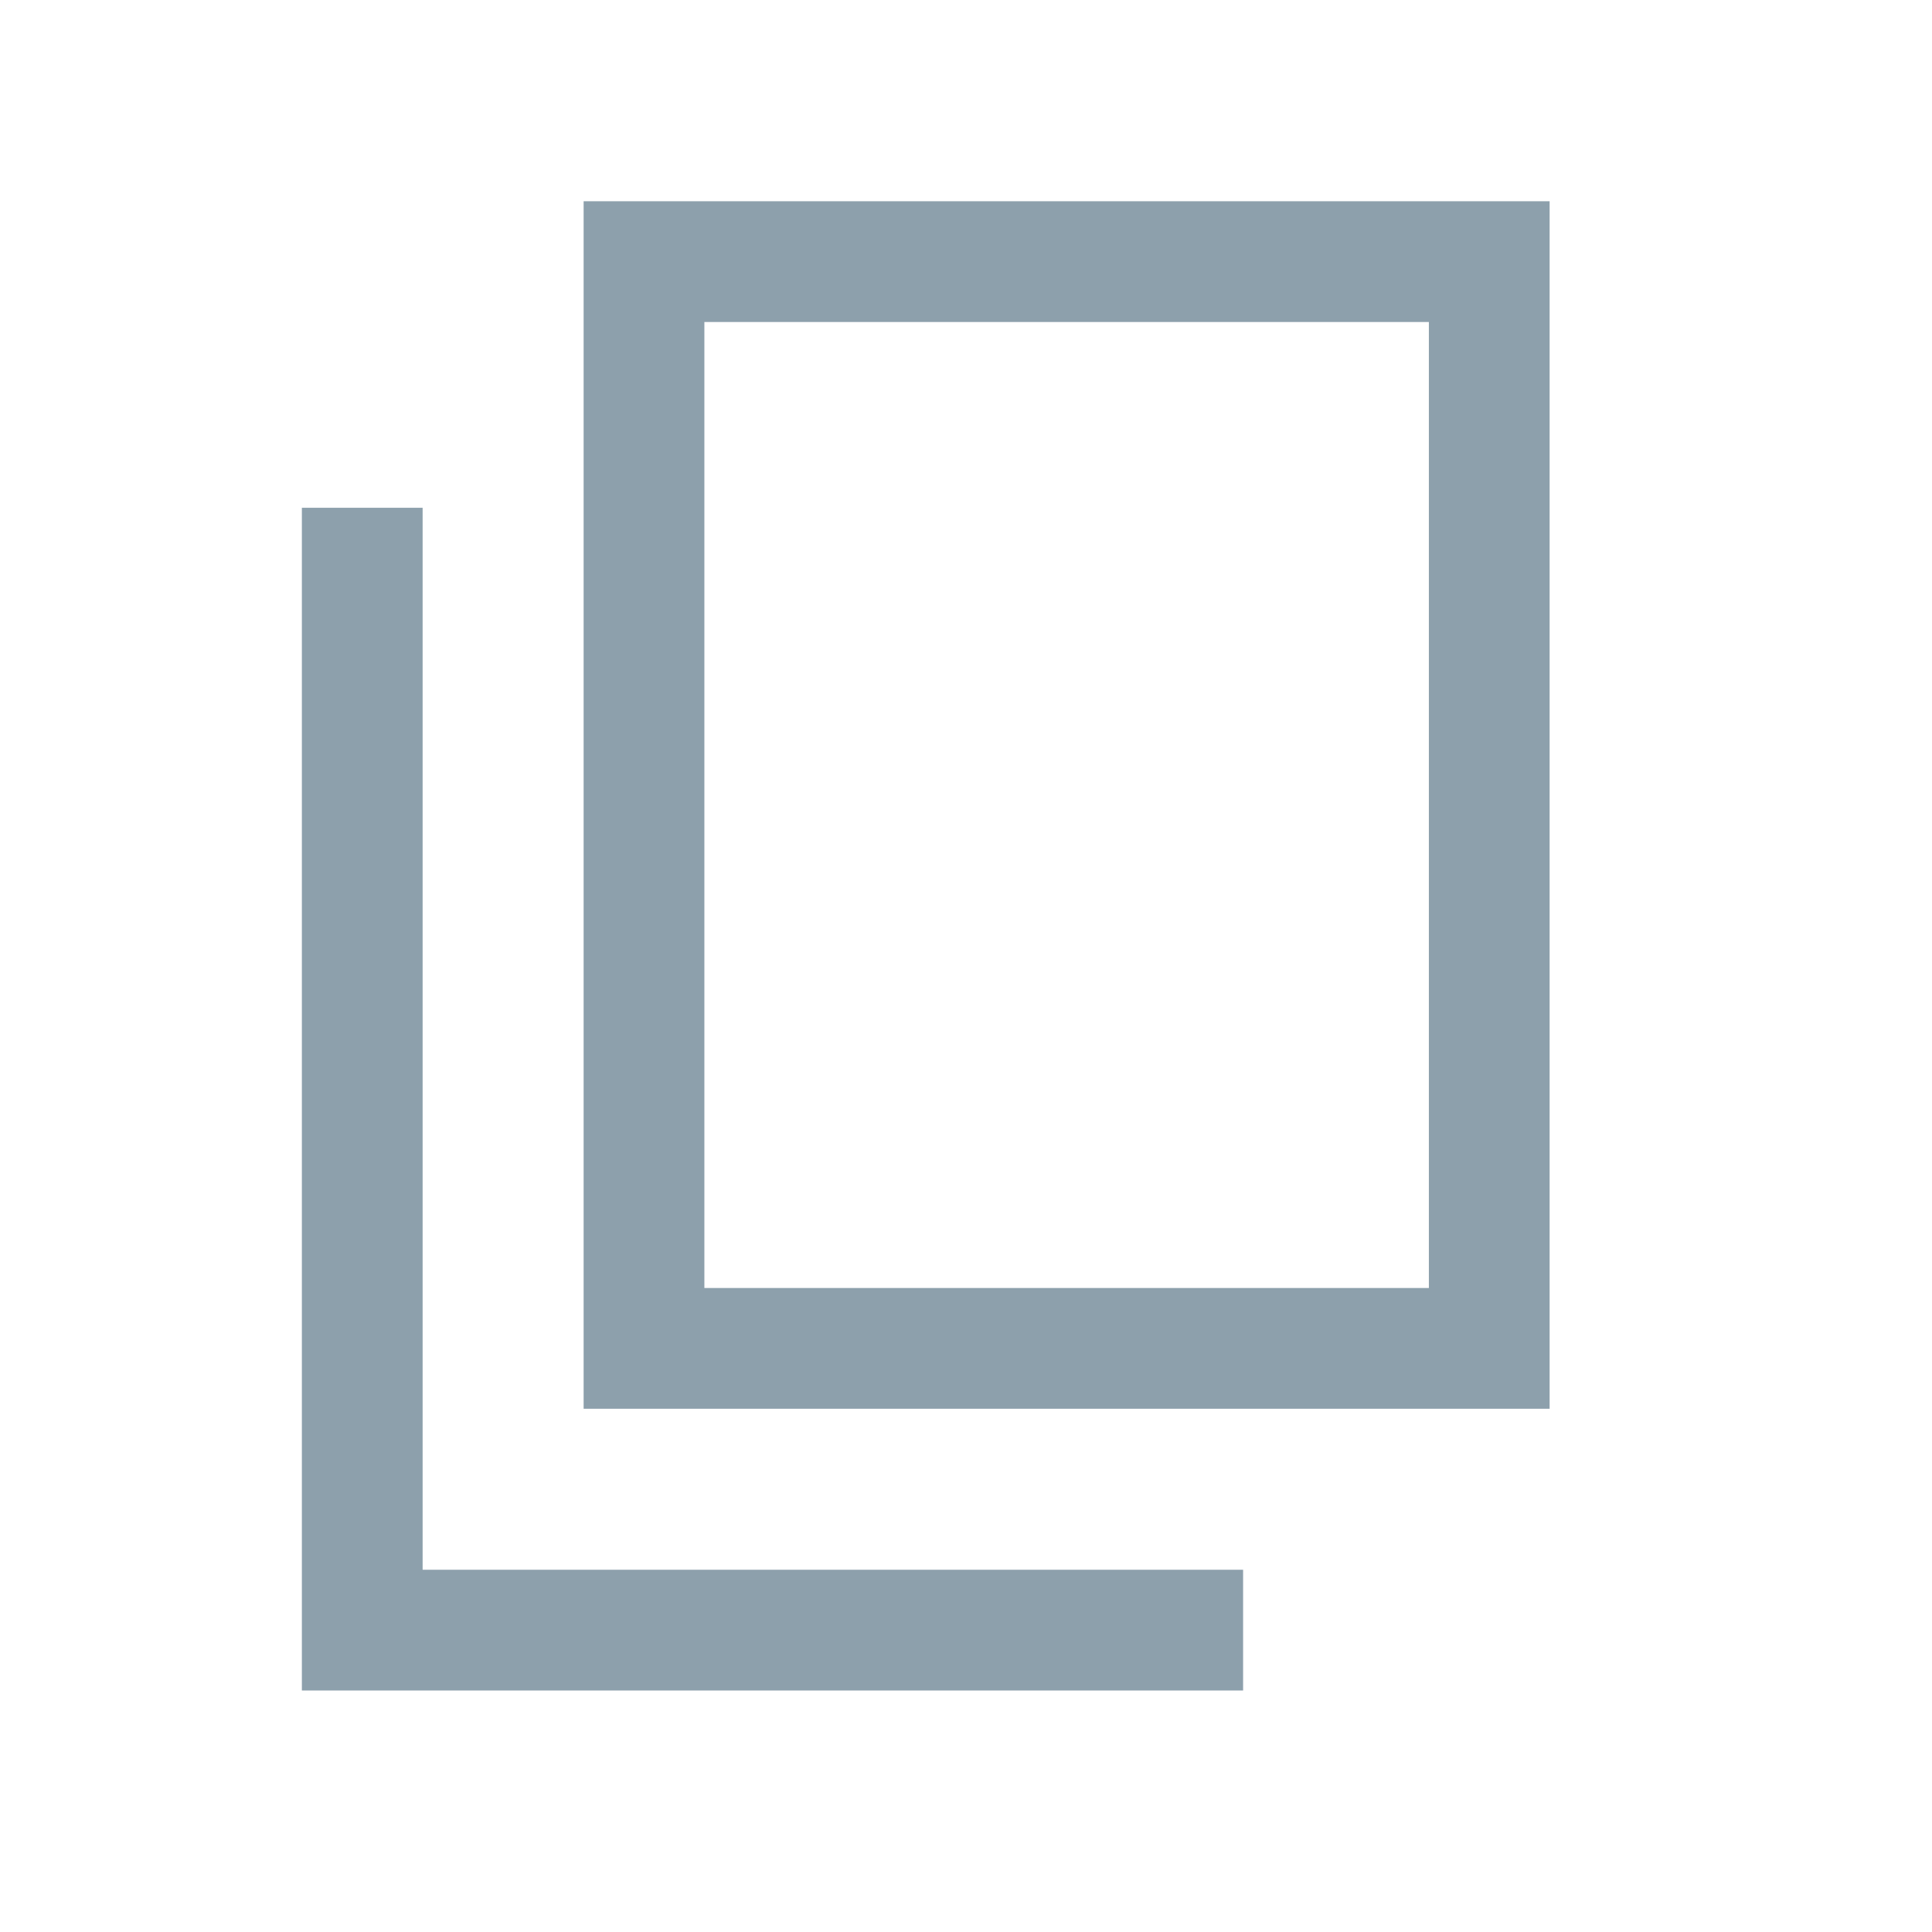
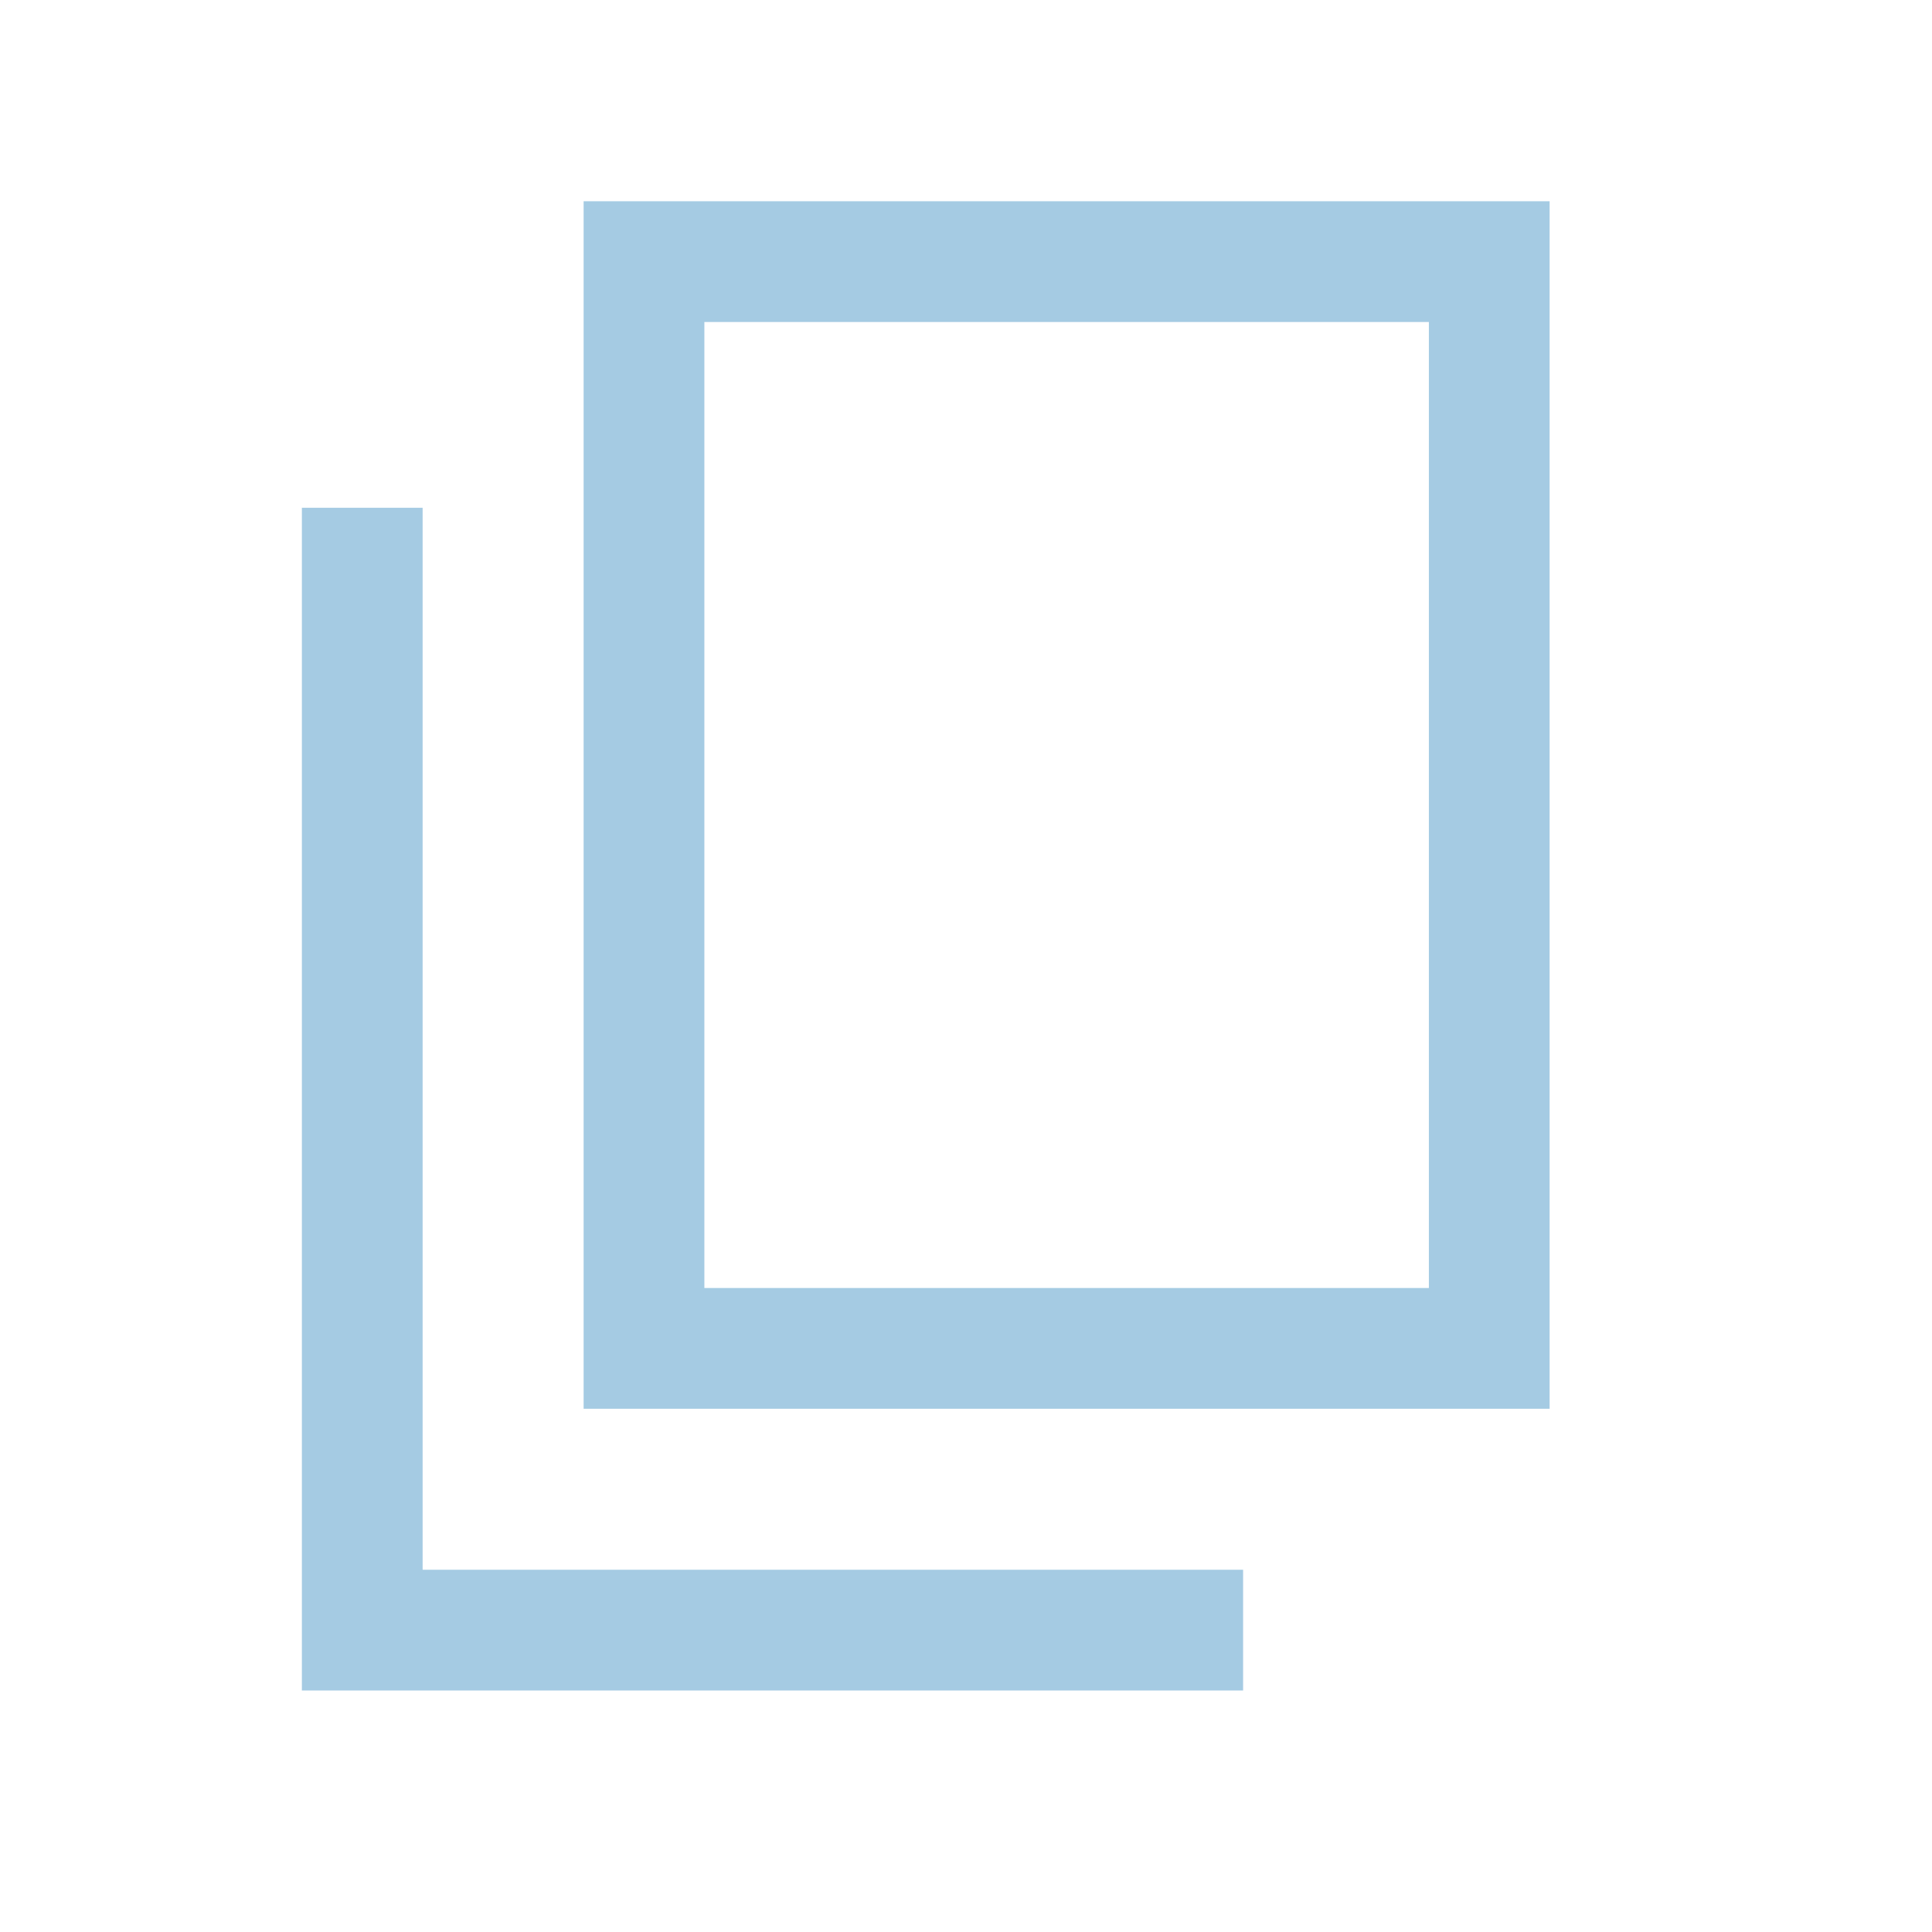
- <svg xmlns="http://www.w3.org/2000/svg" height="24px" viewBox="0 -960 960 960" width="24px" fill="#8da0ac">
+ <svg xmlns="http://www.w3.org/2000/svg" height="24px" viewBox="0 -960 960 960" width="24px" fill="#a5cbe3">
  <path d="M290-260v-600h480v600H290Zm60-60h360v-480H350v480ZM150-120v-587.69h60V-180h407.69v60H150Zm200-200v-480 480Z" />
</svg>
